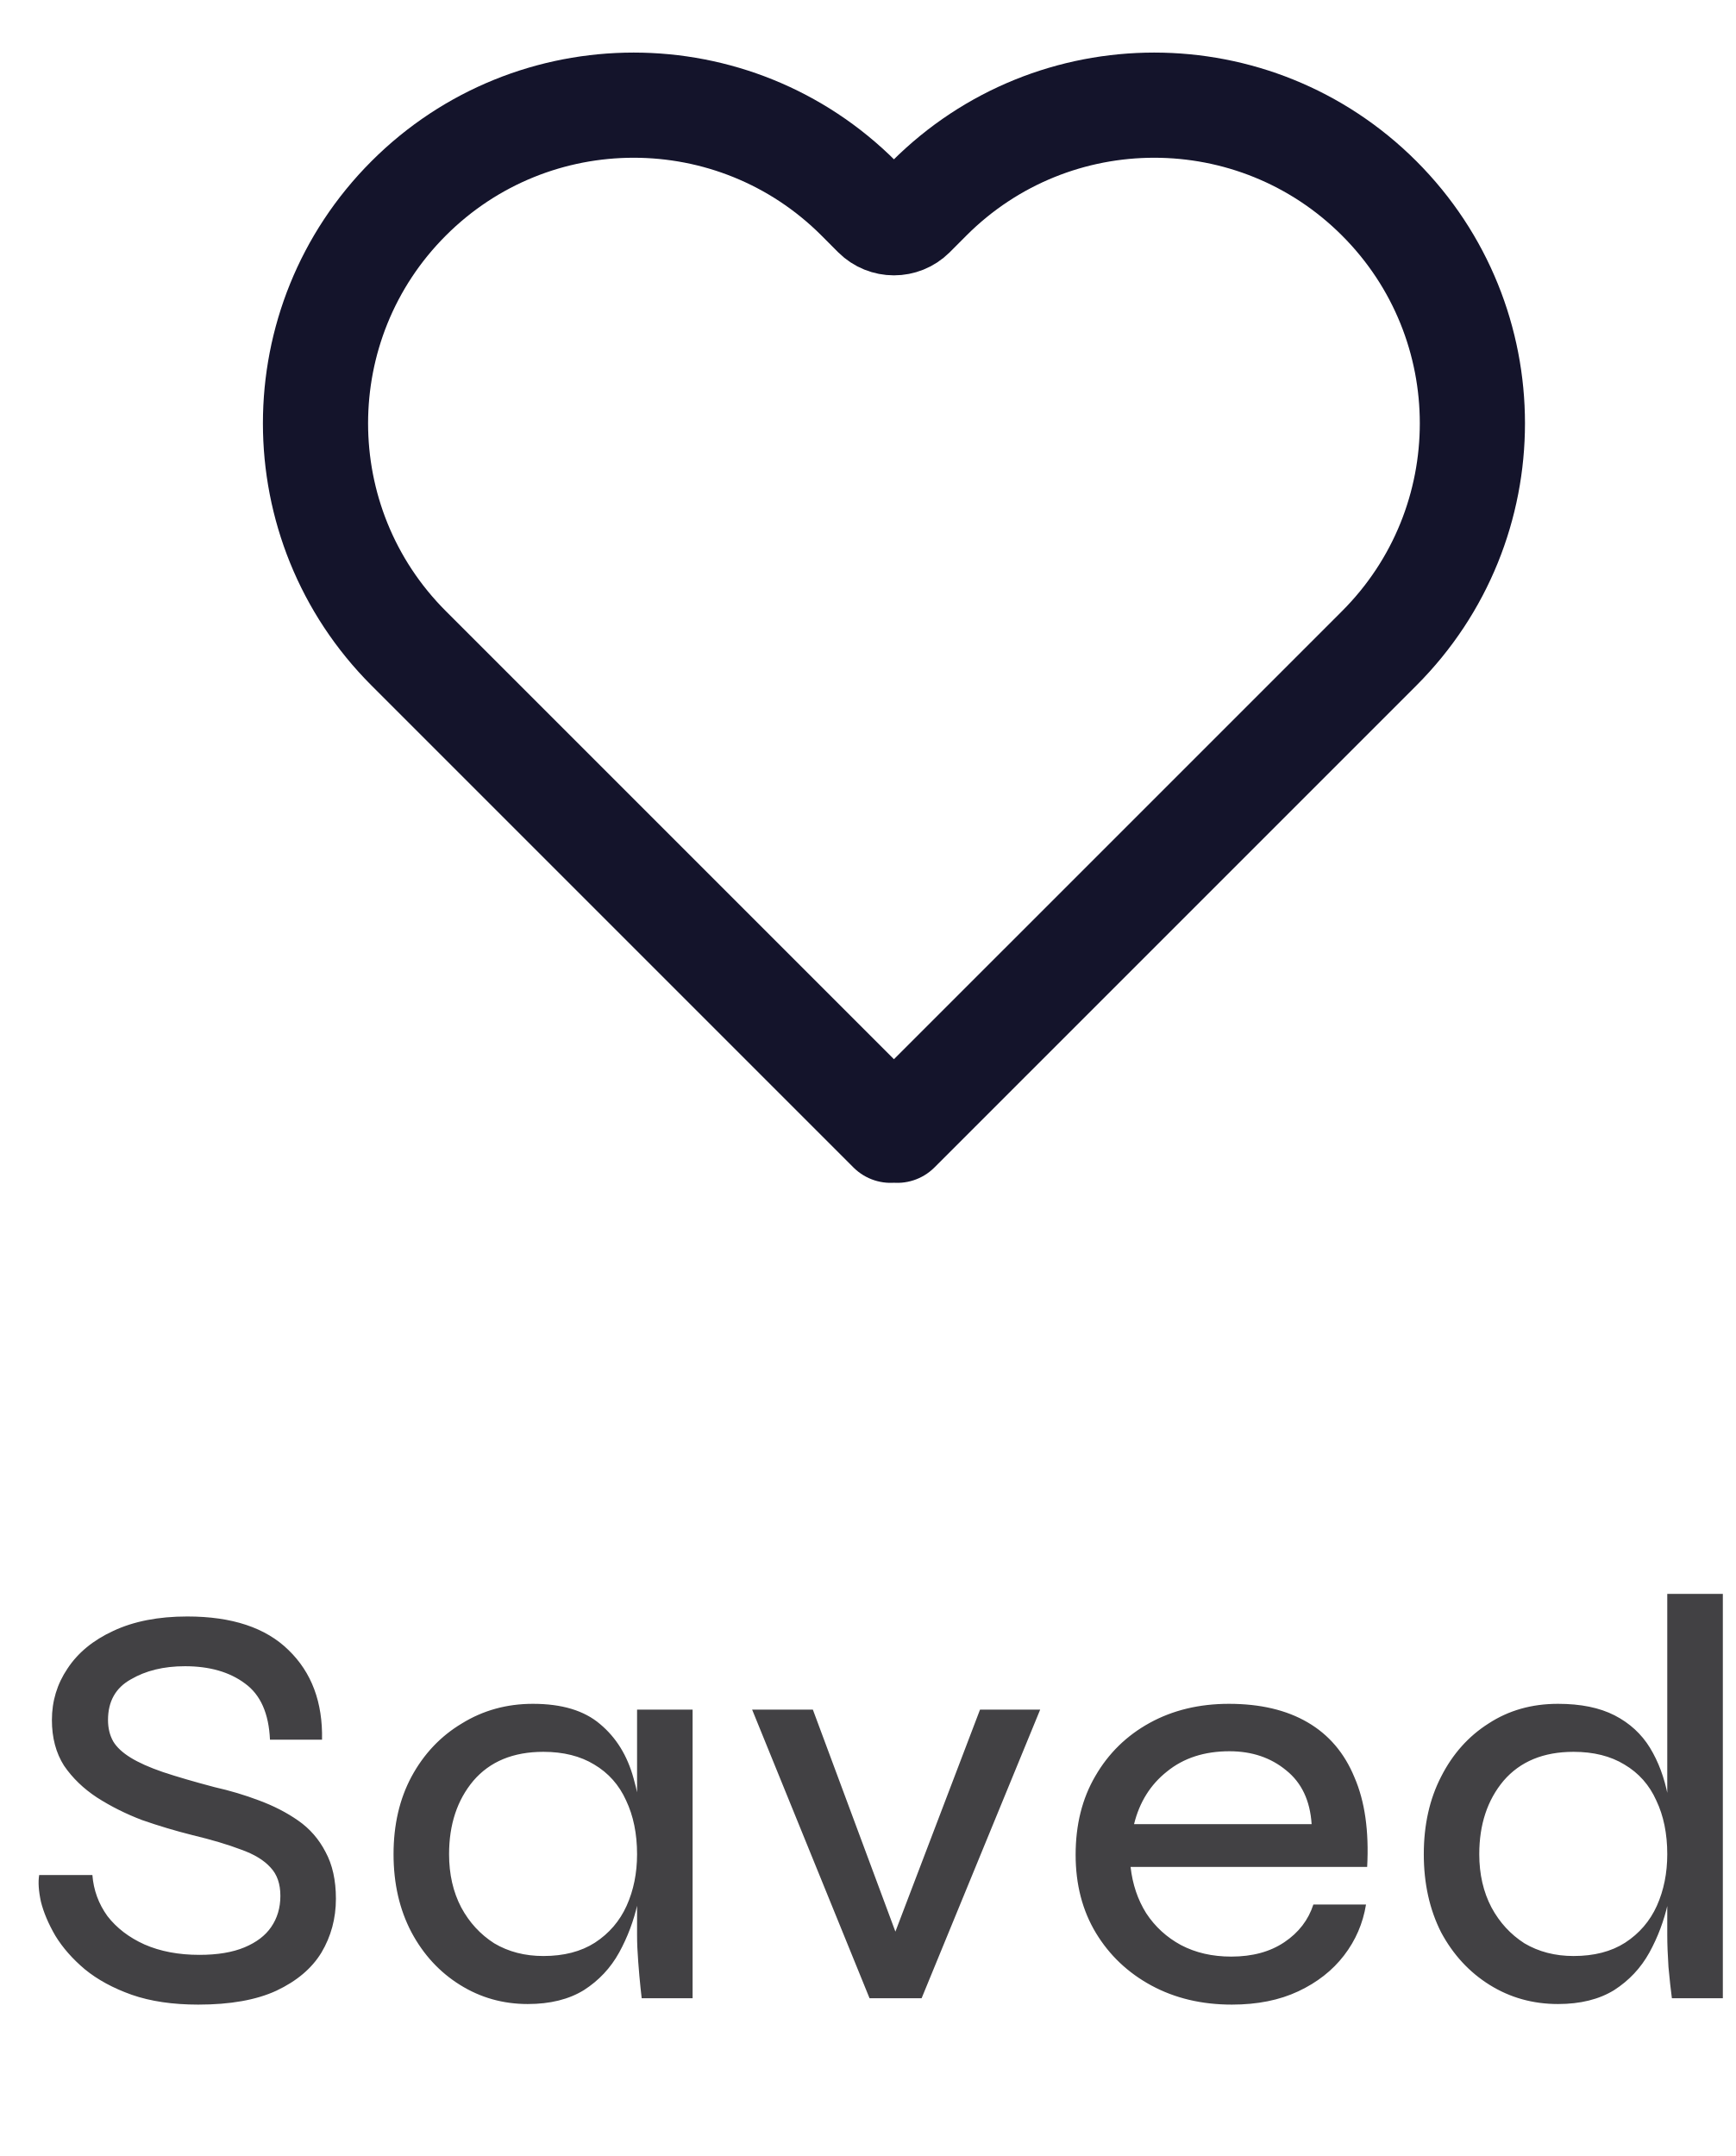
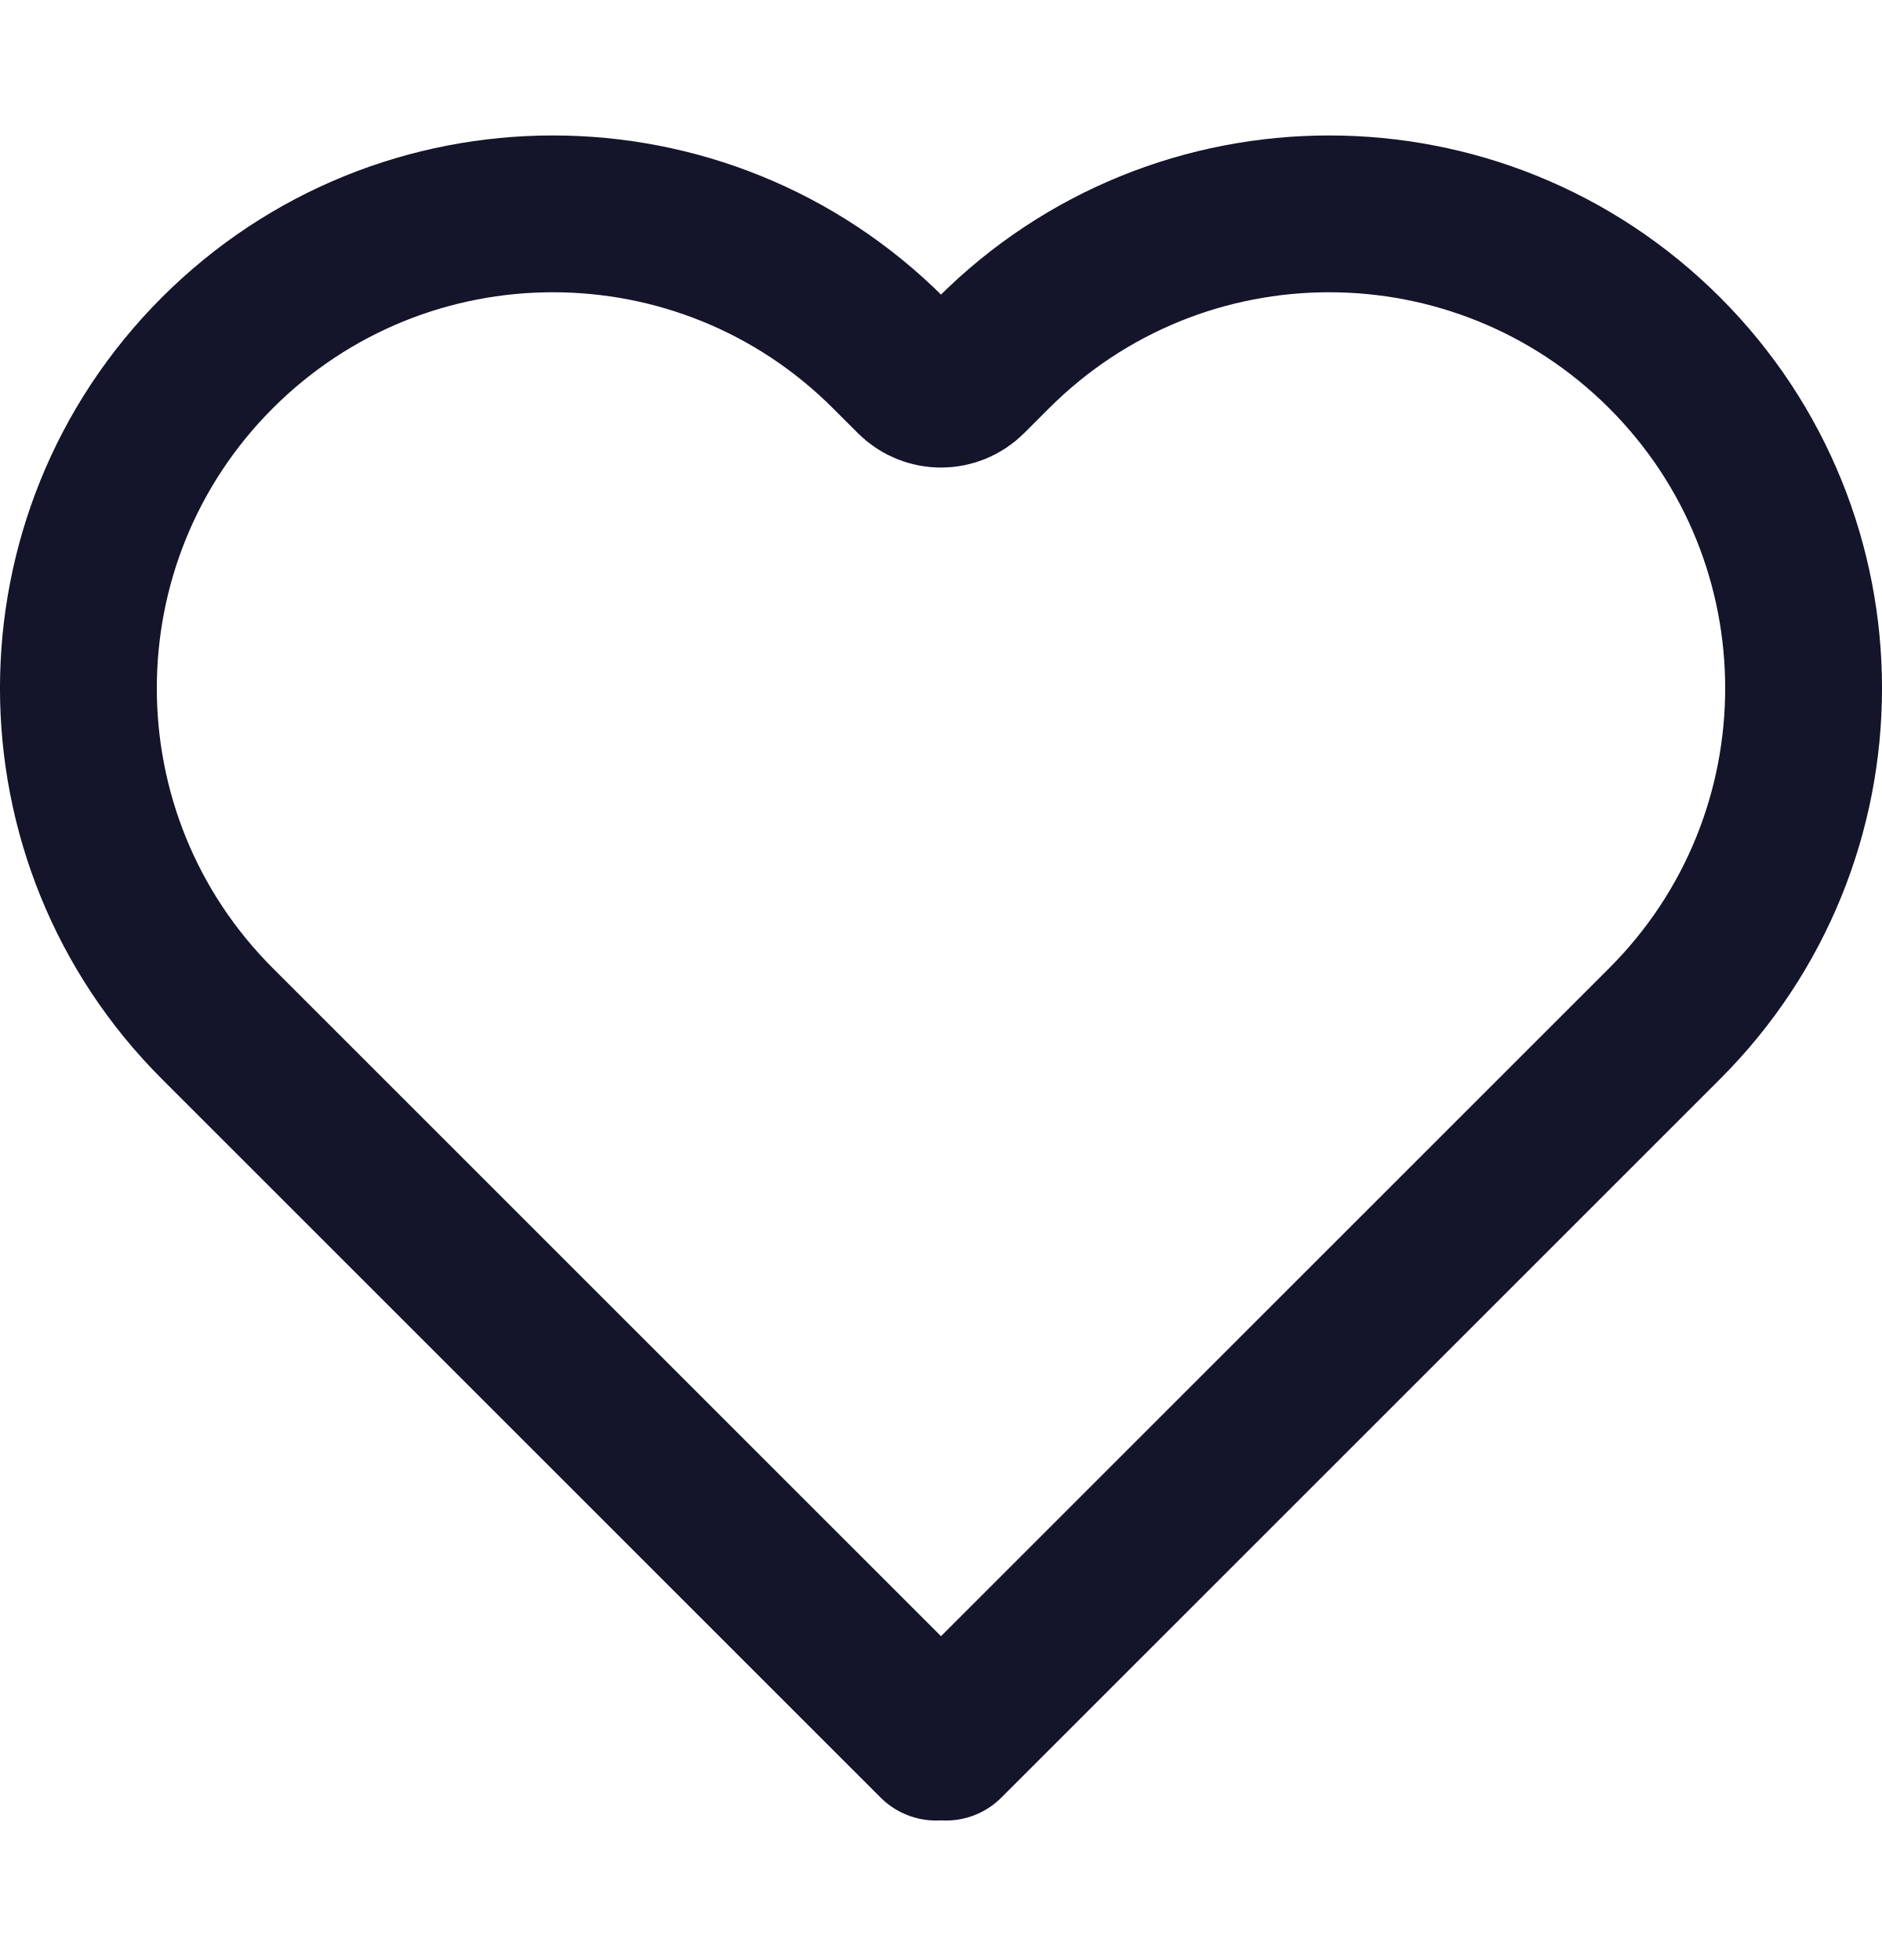
- <svg xmlns="http://www.w3.org/2000/svg" width="33" height="41" viewBox="0 0 33 41" fill="none">
-   <path d="M7.772 3.772C5.409 6.135 5.409 9.966 7.772 12.329L16.937 21.494L17 21.431L17.063 21.494L26.228 12.329C28.591 9.966 28.591 6.135 26.228 3.772C23.865 1.409 20.034 1.409 17.671 3.772L17.354 4.09C17.158 4.285 16.842 4.285 16.646 4.09L16.329 3.772C13.966 1.409 10.135 1.409 7.772 3.772Z" stroke="#14142B" stroke-width="2" stroke-linecap="round" stroke-linejoin="round" />
-   <path d="M0.745 35.657H1.757C1.779 35.943 1.874 36.203 2.043 36.438C2.219 36.665 2.454 36.845 2.747 36.977C3.048 37.109 3.396 37.175 3.792 37.175C4.137 37.175 4.423 37.127 4.65 37.032C4.877 36.937 5.046 36.808 5.156 36.647C5.273 36.478 5.332 36.28 5.332 36.053C5.332 35.826 5.27 35.646 5.145 35.514C5.02 35.375 4.833 35.261 4.584 35.173C4.335 35.078 4.027 34.986 3.66 34.898C3.337 34.817 3.018 34.722 2.703 34.612C2.395 34.495 2.109 34.352 1.845 34.183C1.588 34.014 1.379 33.813 1.218 33.578C1.064 33.336 0.987 33.046 0.987 32.709C0.987 32.35 1.086 32.023 1.284 31.73C1.482 31.429 1.772 31.191 2.153 31.015C2.542 30.832 3.011 30.74 3.561 30.74C4.412 30.74 5.053 30.953 5.486 31.378C5.926 31.803 6.139 32.372 6.124 33.083H5.134C5.112 32.584 4.954 32.229 4.661 32.016C4.368 31.796 3.986 31.686 3.517 31.686C3.114 31.686 2.769 31.77 2.483 31.939C2.197 32.1 2.054 32.357 2.054 32.709C2.054 32.863 2.087 32.999 2.153 33.116C2.219 33.226 2.329 33.329 2.483 33.424C2.637 33.519 2.842 33.611 3.099 33.699C3.363 33.787 3.689 33.882 4.078 33.985C4.371 34.051 4.654 34.135 4.925 34.238C5.204 34.341 5.453 34.469 5.673 34.623C5.893 34.777 6.065 34.975 6.19 35.217C6.322 35.459 6.388 35.756 6.388 36.108C6.388 36.482 6.296 36.823 6.113 37.131C5.93 37.432 5.644 37.674 5.255 37.857C4.874 38.033 4.379 38.121 3.77 38.121C3.286 38.121 2.864 38.059 2.505 37.934C2.153 37.809 1.856 37.648 1.614 37.45C1.379 37.252 1.192 37.039 1.053 36.812C0.921 36.585 0.829 36.368 0.778 36.163C0.734 35.958 0.723 35.789 0.745 35.657ZM10.036 38.11C9.566 38.11 9.137 37.989 8.749 37.747C8.36 37.505 8.052 37.171 7.825 36.746C7.597 36.313 7.484 35.818 7.484 35.261C7.484 34.704 7.597 34.212 7.825 33.787C8.059 33.354 8.378 33.017 8.782 32.775C9.185 32.526 9.636 32.401 10.135 32.401C10.685 32.401 11.11 32.529 11.411 32.786C11.719 33.043 11.931 33.387 12.049 33.82C12.173 34.253 12.236 34.733 12.236 35.261C12.236 35.554 12.199 35.866 12.126 36.196C12.052 36.526 11.935 36.838 11.774 37.131C11.612 37.424 11.389 37.663 11.103 37.846C10.817 38.022 10.461 38.11 10.036 38.11ZM10.333 37.197C10.721 37.197 11.048 37.113 11.312 36.944C11.583 36.768 11.785 36.533 11.917 36.24C12.049 35.947 12.115 35.62 12.115 35.261C12.115 34.872 12.045 34.531 11.906 34.238C11.774 33.945 11.572 33.717 11.301 33.556C11.037 33.395 10.714 33.314 10.333 33.314C9.761 33.314 9.317 33.497 9.002 33.864C8.694 34.231 8.54 34.696 8.54 35.261C8.54 35.642 8.617 35.98 8.771 36.273C8.925 36.559 9.134 36.786 9.398 36.955C9.669 37.116 9.981 37.197 10.333 37.197ZM12.115 32.511H13.171V38H12.203C12.203 38 12.195 37.934 12.181 37.802C12.166 37.663 12.151 37.498 12.137 37.307C12.122 37.116 12.115 36.948 12.115 36.801V32.511ZM17.196 37.186H16.855L18.637 32.511H19.781L17.526 38H16.536L14.303 32.511H15.458L17.196 37.186ZM24.976 36.218H25.977C25.919 36.577 25.779 36.9 25.559 37.186C25.339 37.472 25.05 37.699 24.69 37.868C24.331 38.037 23.909 38.121 23.425 38.121C22.853 38.121 22.344 38 21.896 37.758C21.449 37.516 21.097 37.182 20.84 36.757C20.584 36.332 20.455 35.837 20.455 35.272C20.455 34.7 20.58 34.201 20.829 33.776C21.079 33.343 21.423 33.006 21.863 32.764C22.303 32.522 22.806 32.401 23.37 32.401C23.964 32.401 24.463 32.518 24.866 32.753C25.27 32.988 25.567 33.336 25.757 33.798C25.955 34.253 26.036 34.821 25.999 35.503H21.5C21.537 35.833 21.636 36.126 21.797 36.383C21.966 36.64 22.186 36.841 22.457 36.988C22.736 37.135 23.055 37.208 23.414 37.208C23.818 37.208 24.155 37.116 24.426 36.933C24.698 36.75 24.881 36.511 24.976 36.218ZM23.381 33.303C22.905 33.303 22.509 33.431 22.193 33.688C21.878 33.937 21.669 34.271 21.566 34.689H24.943C24.914 34.242 24.753 33.901 24.459 33.666C24.166 33.424 23.807 33.303 23.381 33.303ZM29.628 38.11C29.151 38.11 28.718 37.989 28.329 37.747C27.941 37.505 27.633 37.171 27.405 36.746C27.186 36.313 27.076 35.818 27.076 35.261C27.076 34.704 27.186 34.212 27.405 33.787C27.625 33.354 27.926 33.017 28.308 32.775C28.689 32.526 29.129 32.401 29.628 32.401C30.06 32.401 30.419 32.474 30.706 32.621C30.991 32.768 31.215 32.973 31.377 33.237C31.538 33.501 31.651 33.805 31.718 34.15C31.791 34.495 31.828 34.865 31.828 35.261C31.828 35.554 31.791 35.866 31.718 36.196C31.644 36.526 31.527 36.838 31.366 37.131C31.204 37.424 30.98 37.663 30.695 37.846C30.409 38.022 30.053 38.11 29.628 38.11ZM29.924 37.197C30.313 37.197 30.64 37.113 30.904 36.944C31.175 36.768 31.377 36.533 31.509 36.24C31.64 35.947 31.706 35.62 31.706 35.261C31.706 34.872 31.637 34.531 31.497 34.238C31.366 33.945 31.164 33.717 30.892 33.556C30.628 33.395 30.306 33.314 29.924 33.314C29.352 33.314 28.909 33.497 28.593 33.864C28.285 34.231 28.131 34.696 28.131 35.261C28.131 35.642 28.209 35.98 28.363 36.273C28.517 36.559 28.726 36.786 28.989 36.955C29.261 37.116 29.573 37.197 29.924 37.197ZM31.706 30.311H32.763V38H31.794C31.773 37.839 31.75 37.641 31.729 37.406C31.714 37.171 31.706 36.97 31.706 36.801V30.311Z" fill="#424144" />
+ <svg xmlns="http://www.w3.org/2000/svg" width="24" height="25" viewBox="0 0 24 25" fill="none">
+   <path d="M2.772 4.5C0.409 6.863 0.409 10.694 2.772 13.056L11.937 22.221L12 22.158L12.063 22.221L21.228 13.056C23.591 10.694 23.591 6.863 21.228 4.5C18.865 2.137 15.034 2.137 12.671 4.5L12.354 4.817C12.158 5.013 11.842 5.013 11.646 4.817L11.329 4.5C8.966 2.137 5.135 2.137 2.772 4.5Z" stroke="#14142B" stroke-width="2" stroke-linecap="round" stroke-linejoin="round" />
</svg>
